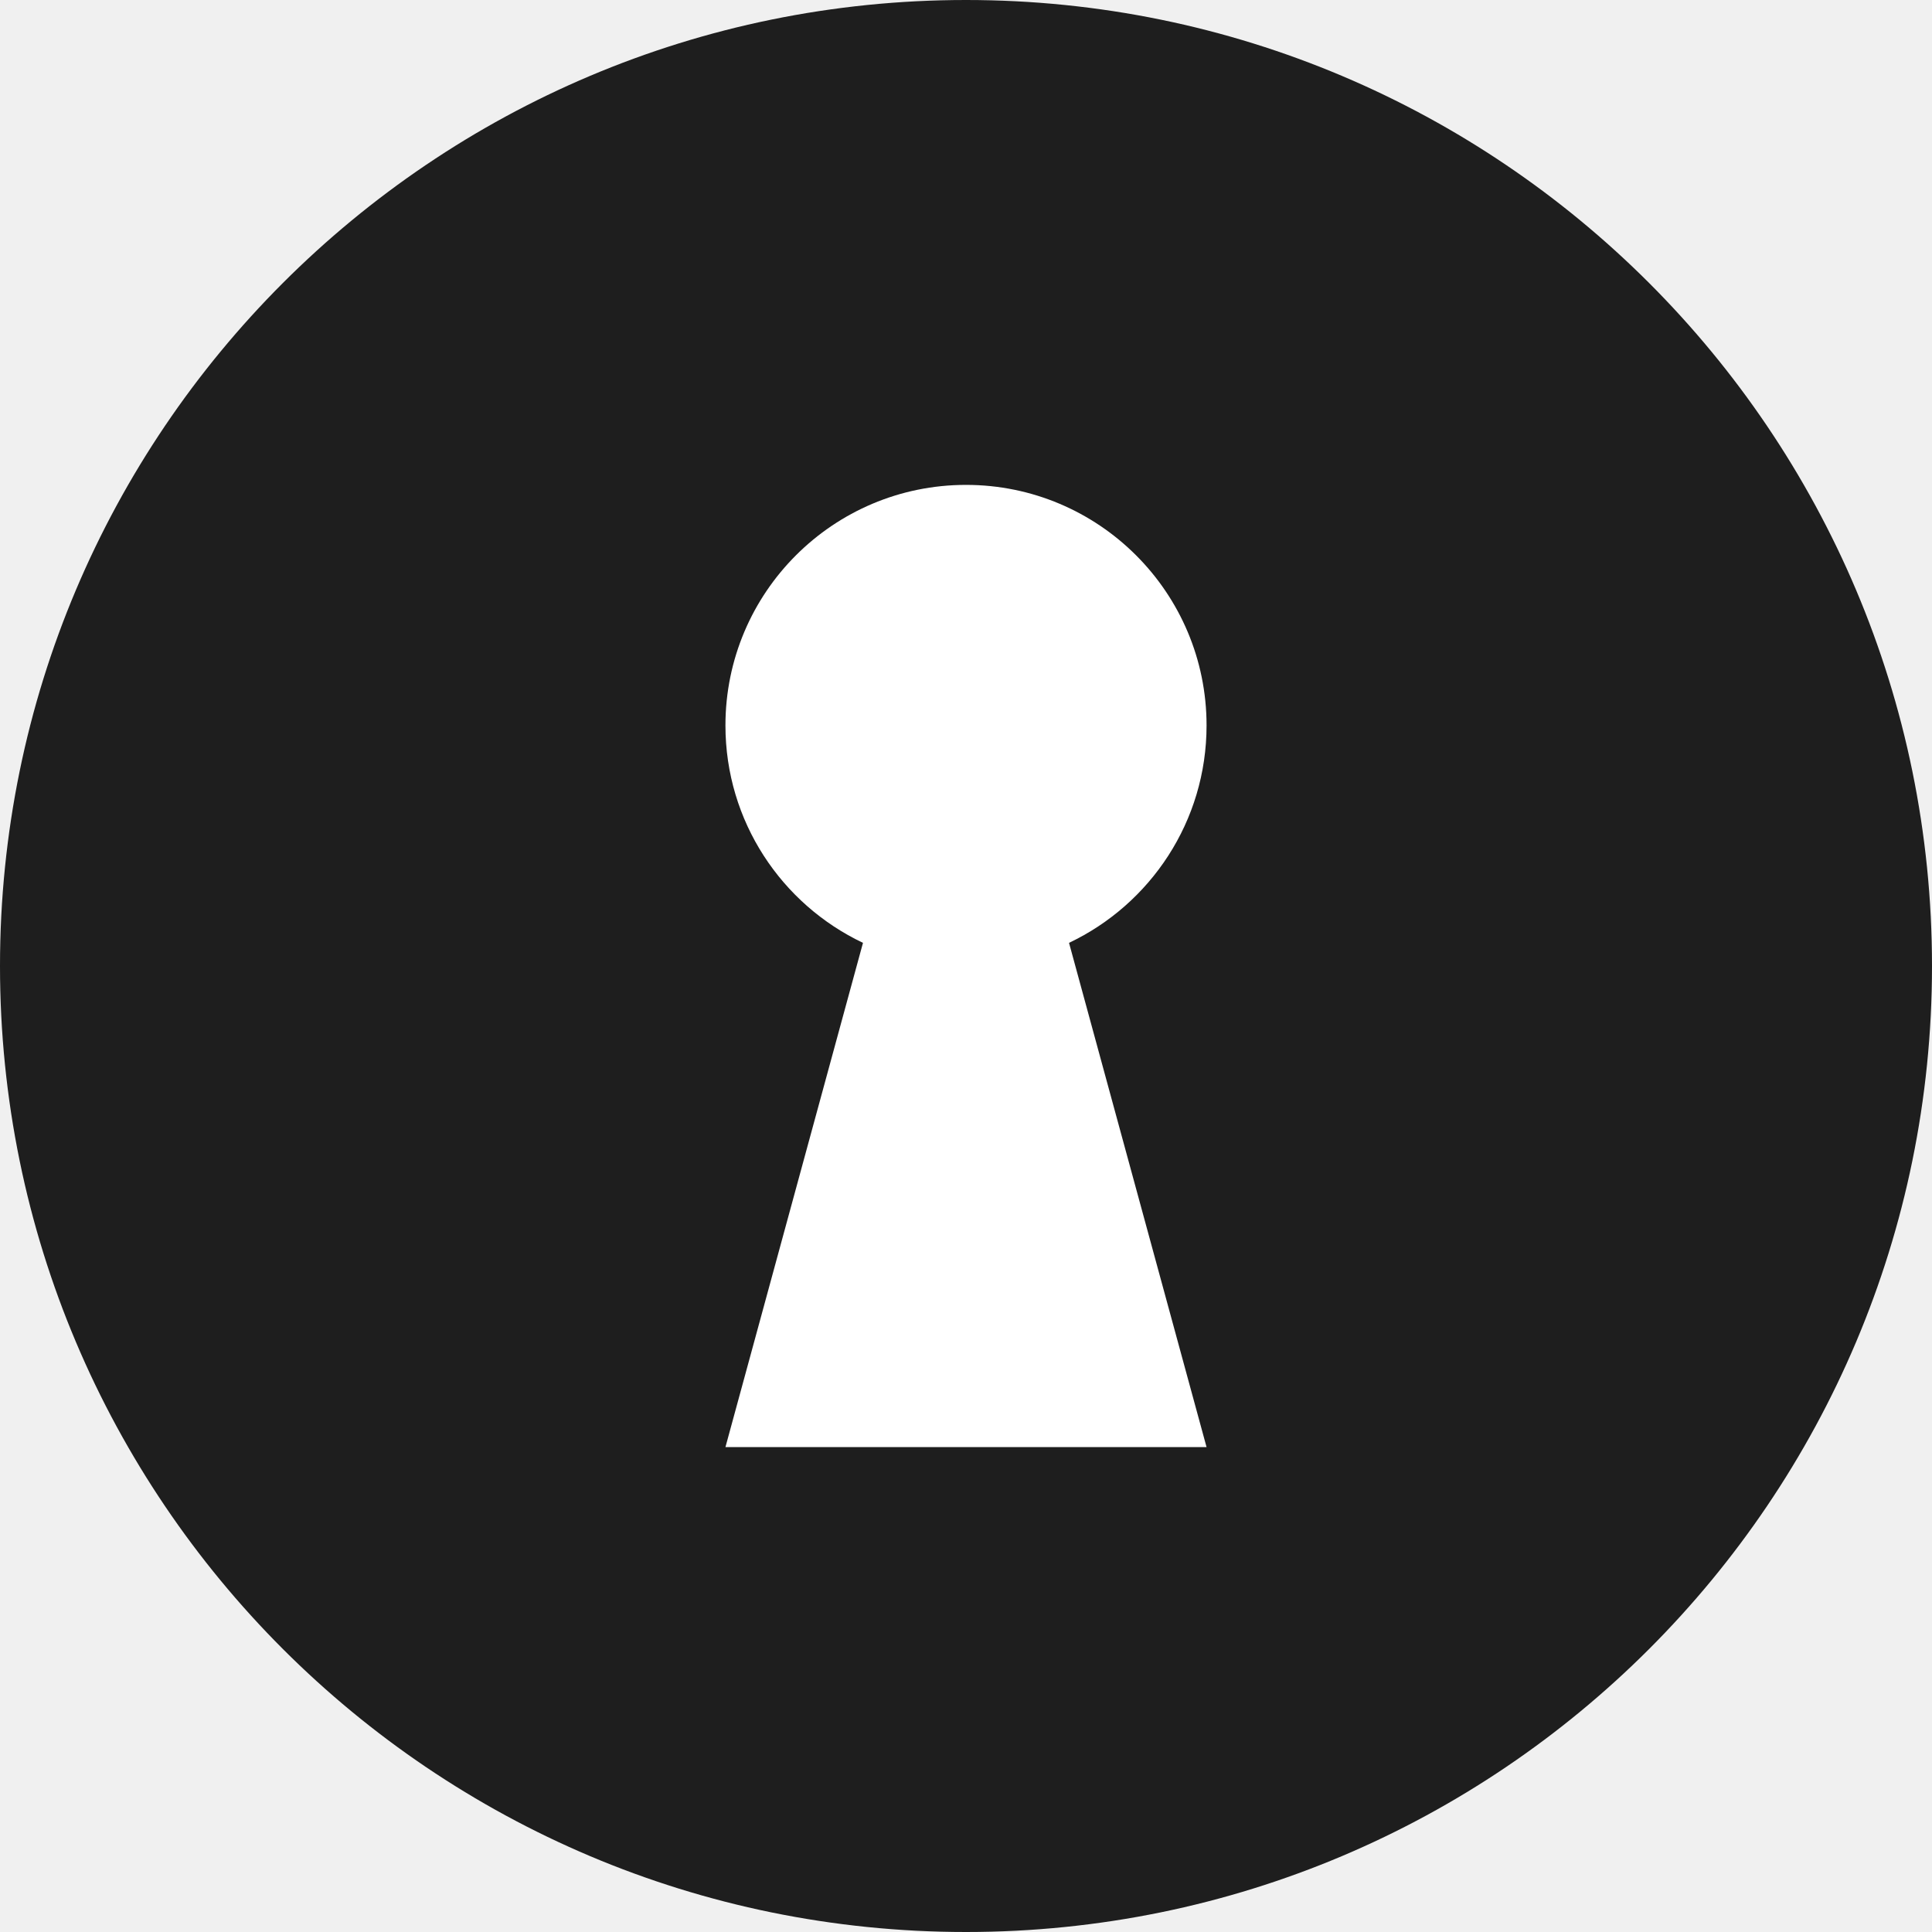
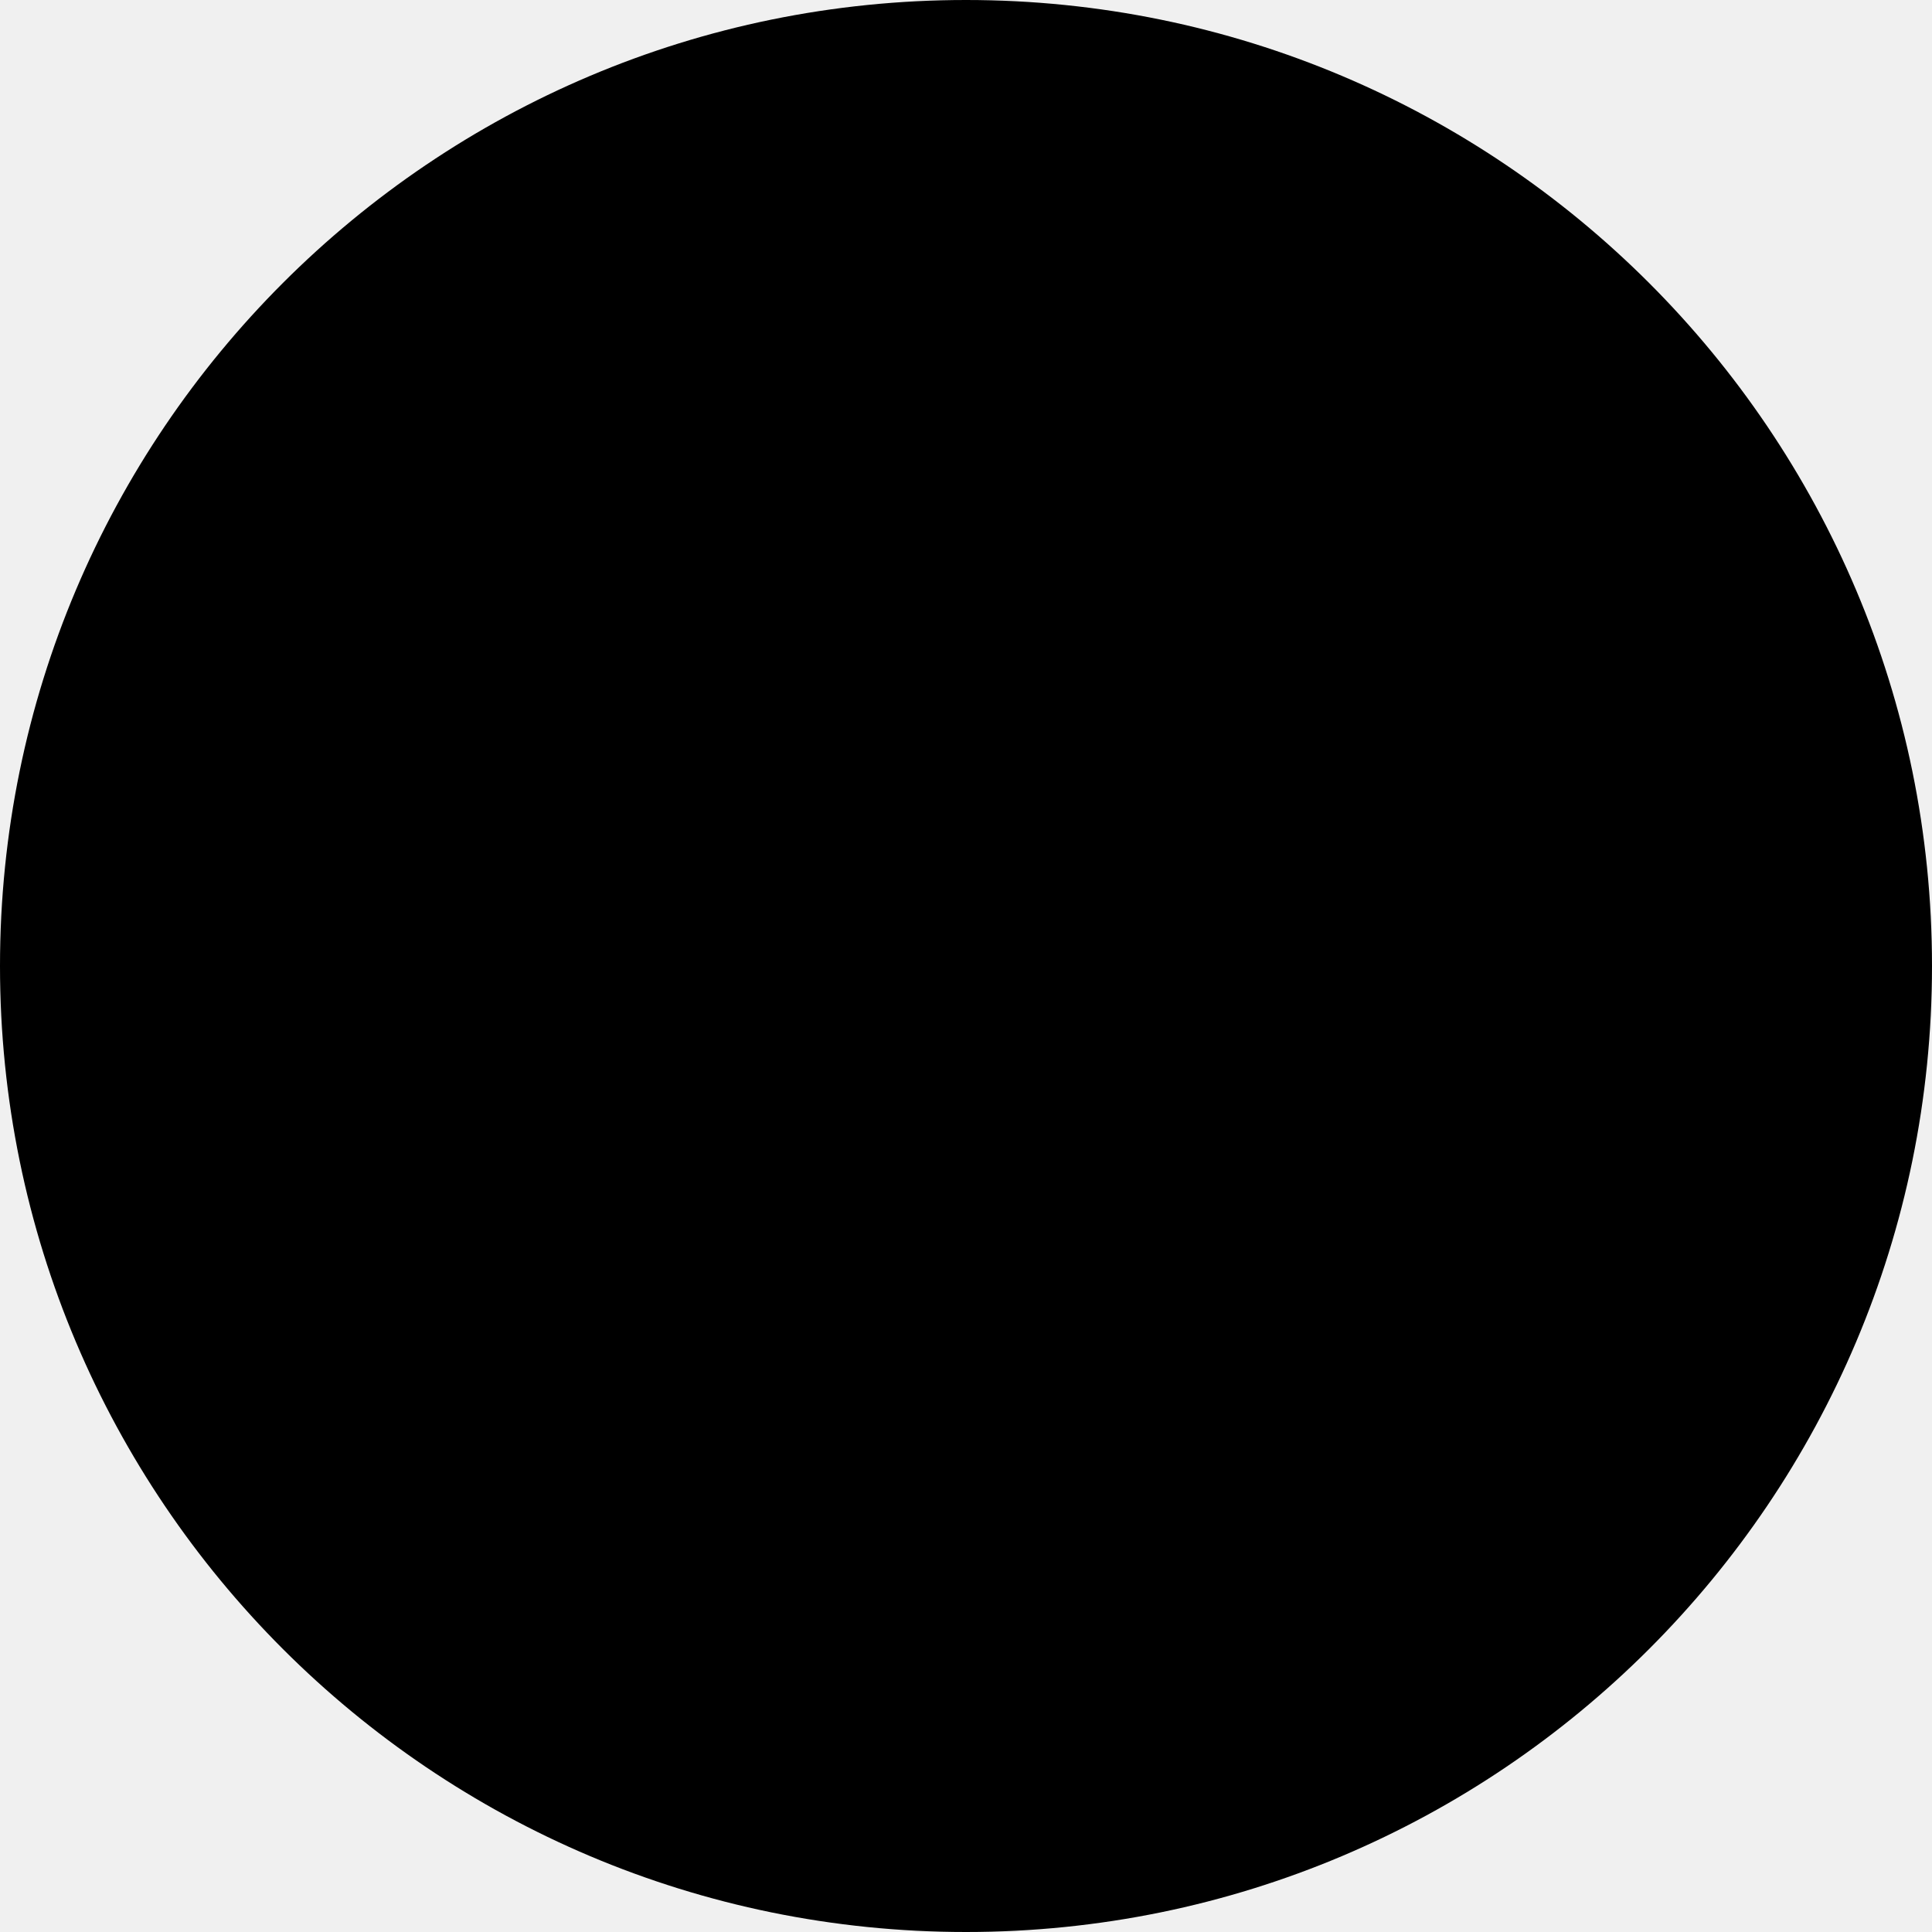
<svg xmlns="http://www.w3.org/2000/svg" width="512" height="512">
-   <circle fill="#1E1E1E" cx="256" cy="256" r="256" />
-   <path fill="#FFF" d="M319.75 192.25c0-35.207-28.543-63.75-63.75-63.75-35.206 0-63.75 28.543-63.75 63.75 0 25.437 14.902 47.397 36.449 57.614L192.25 383.5h127.5l-36.447-133.636c21.546-10.216 36.447-32.177 36.447-57.614z" />
+   <circle fill="{{bg}}" cx="256" cy="256" r="256" />
+   <path fill="{{fg}}" d="M319.75 192.25c0-35.207-28.543-63.75-63.75-63.75-35.206 0-63.75 28.543-63.75 63.75 0 25.437 14.902 47.397 36.449 57.614L192.25 383.5h127.5l-36.447-133.636c21.546-10.216 36.447-32.177 36.447-57.614z" />
</svg>
